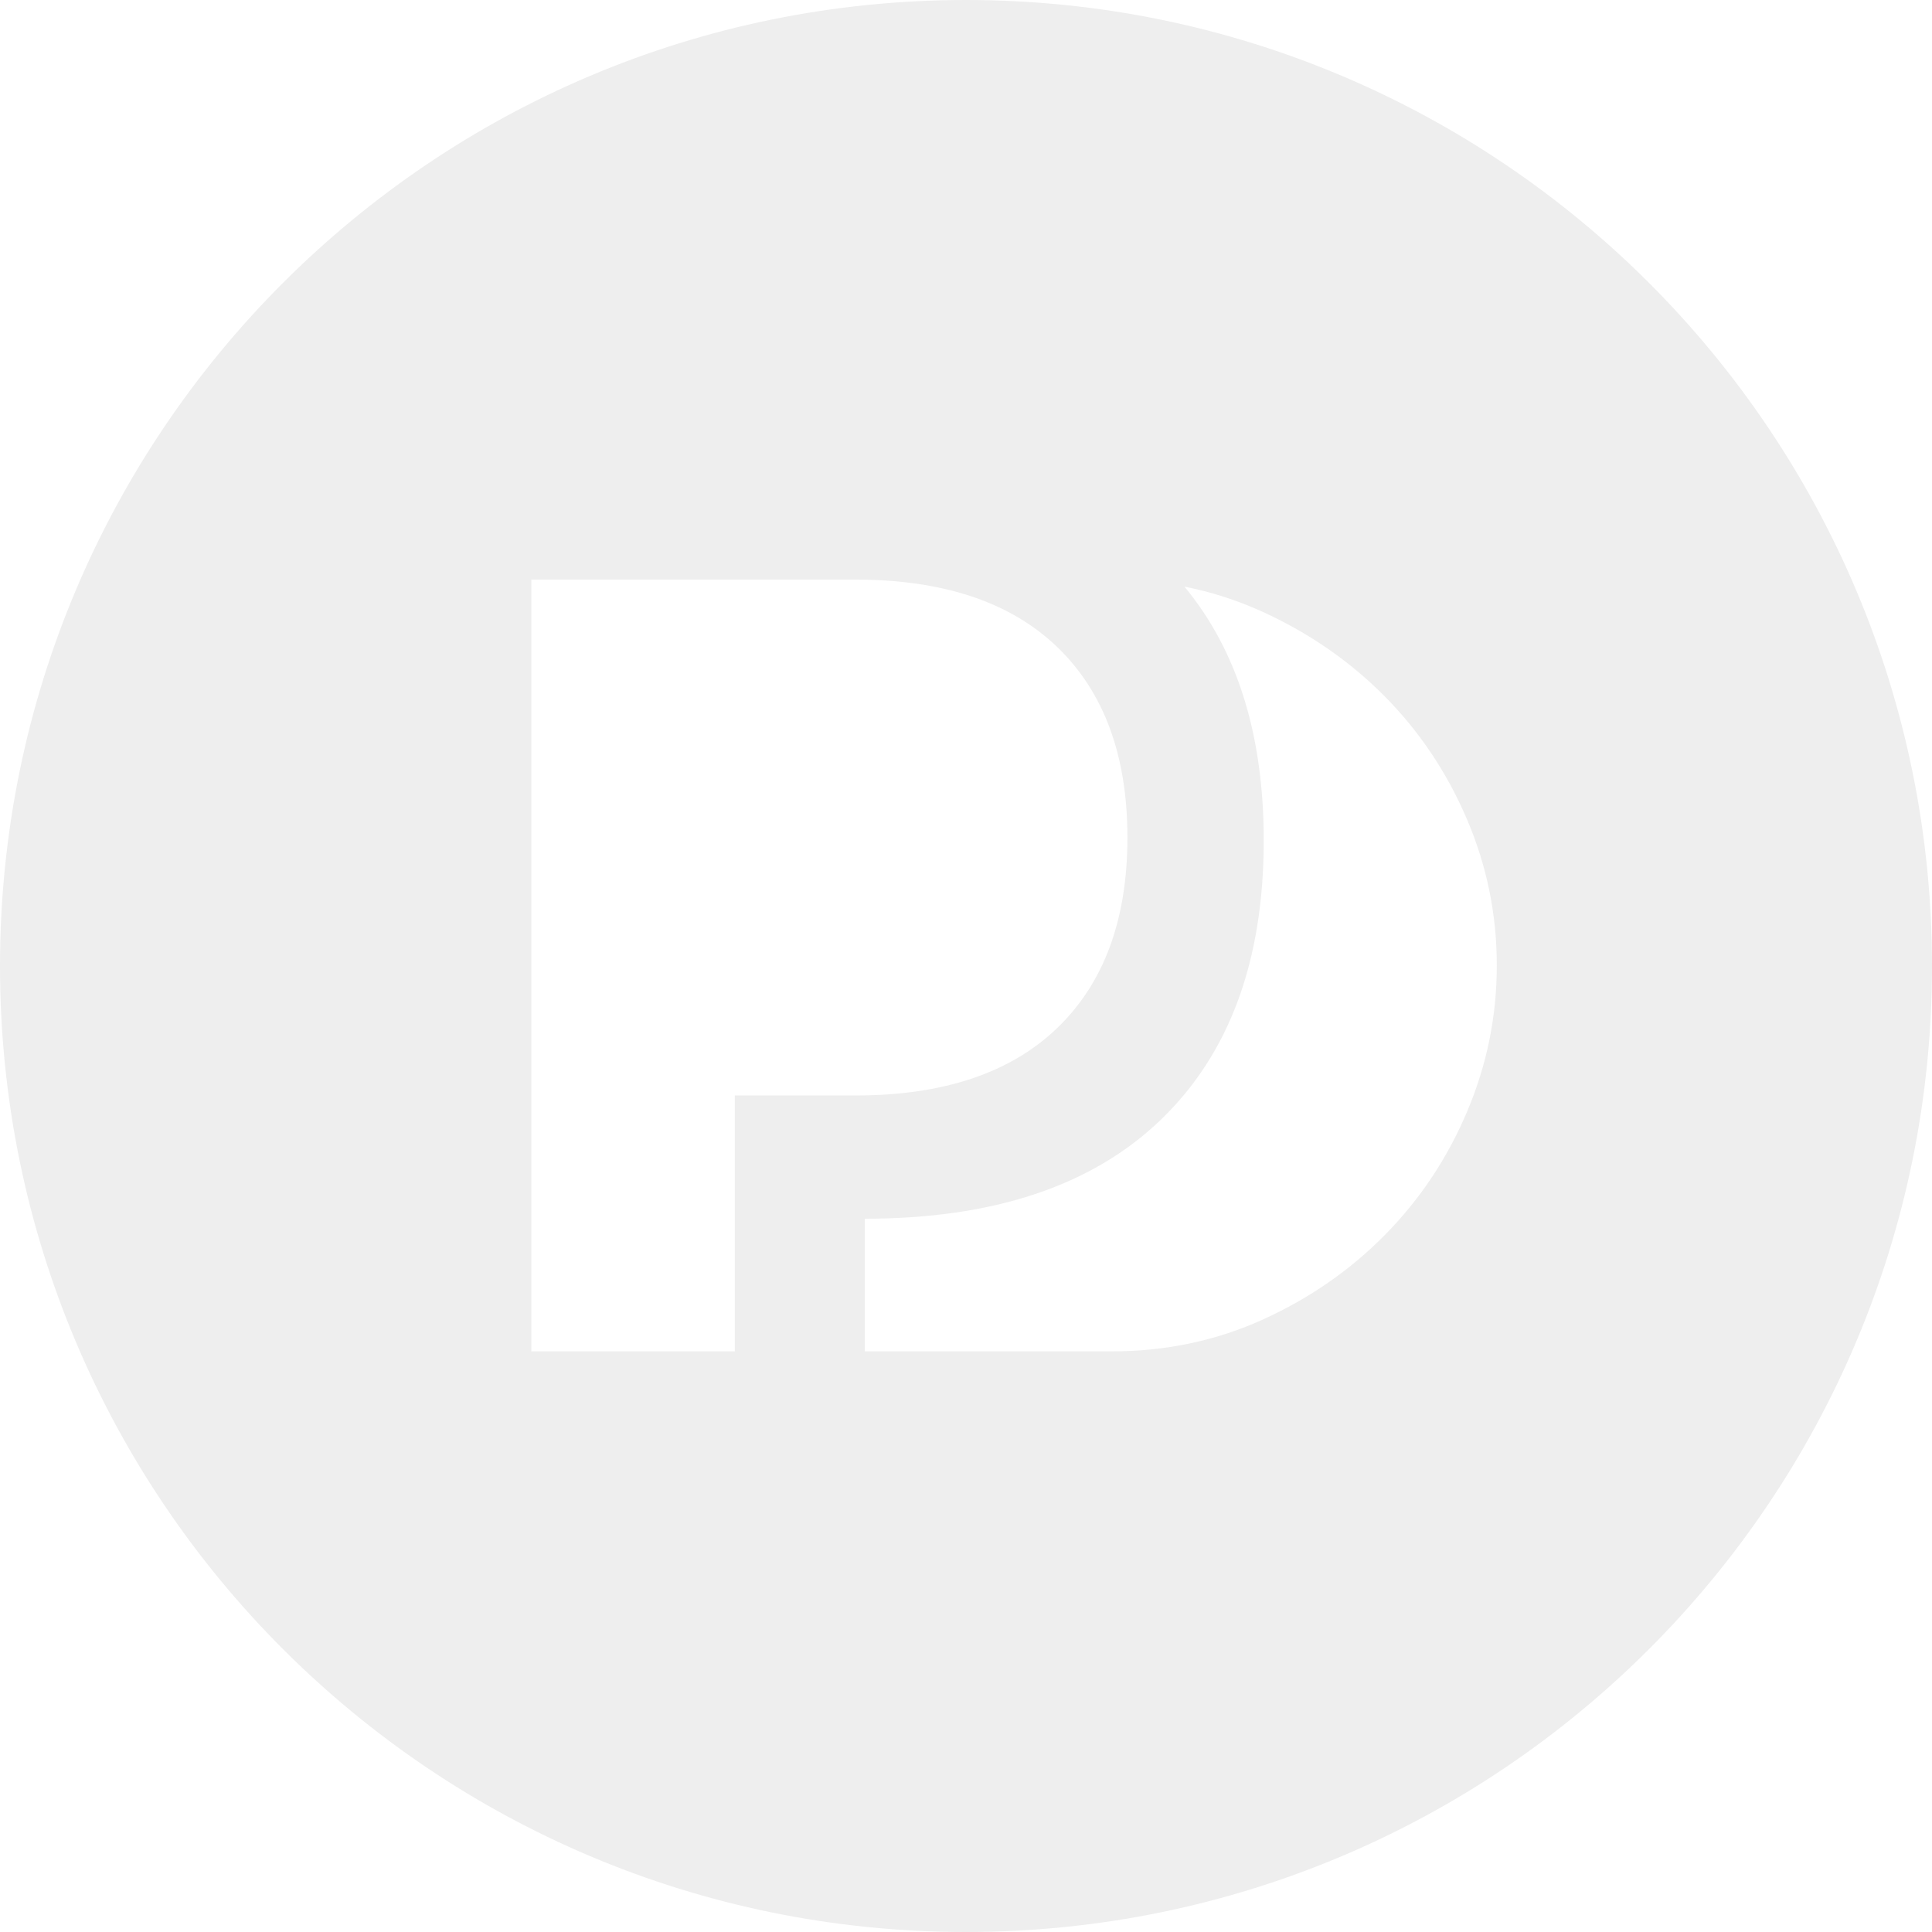
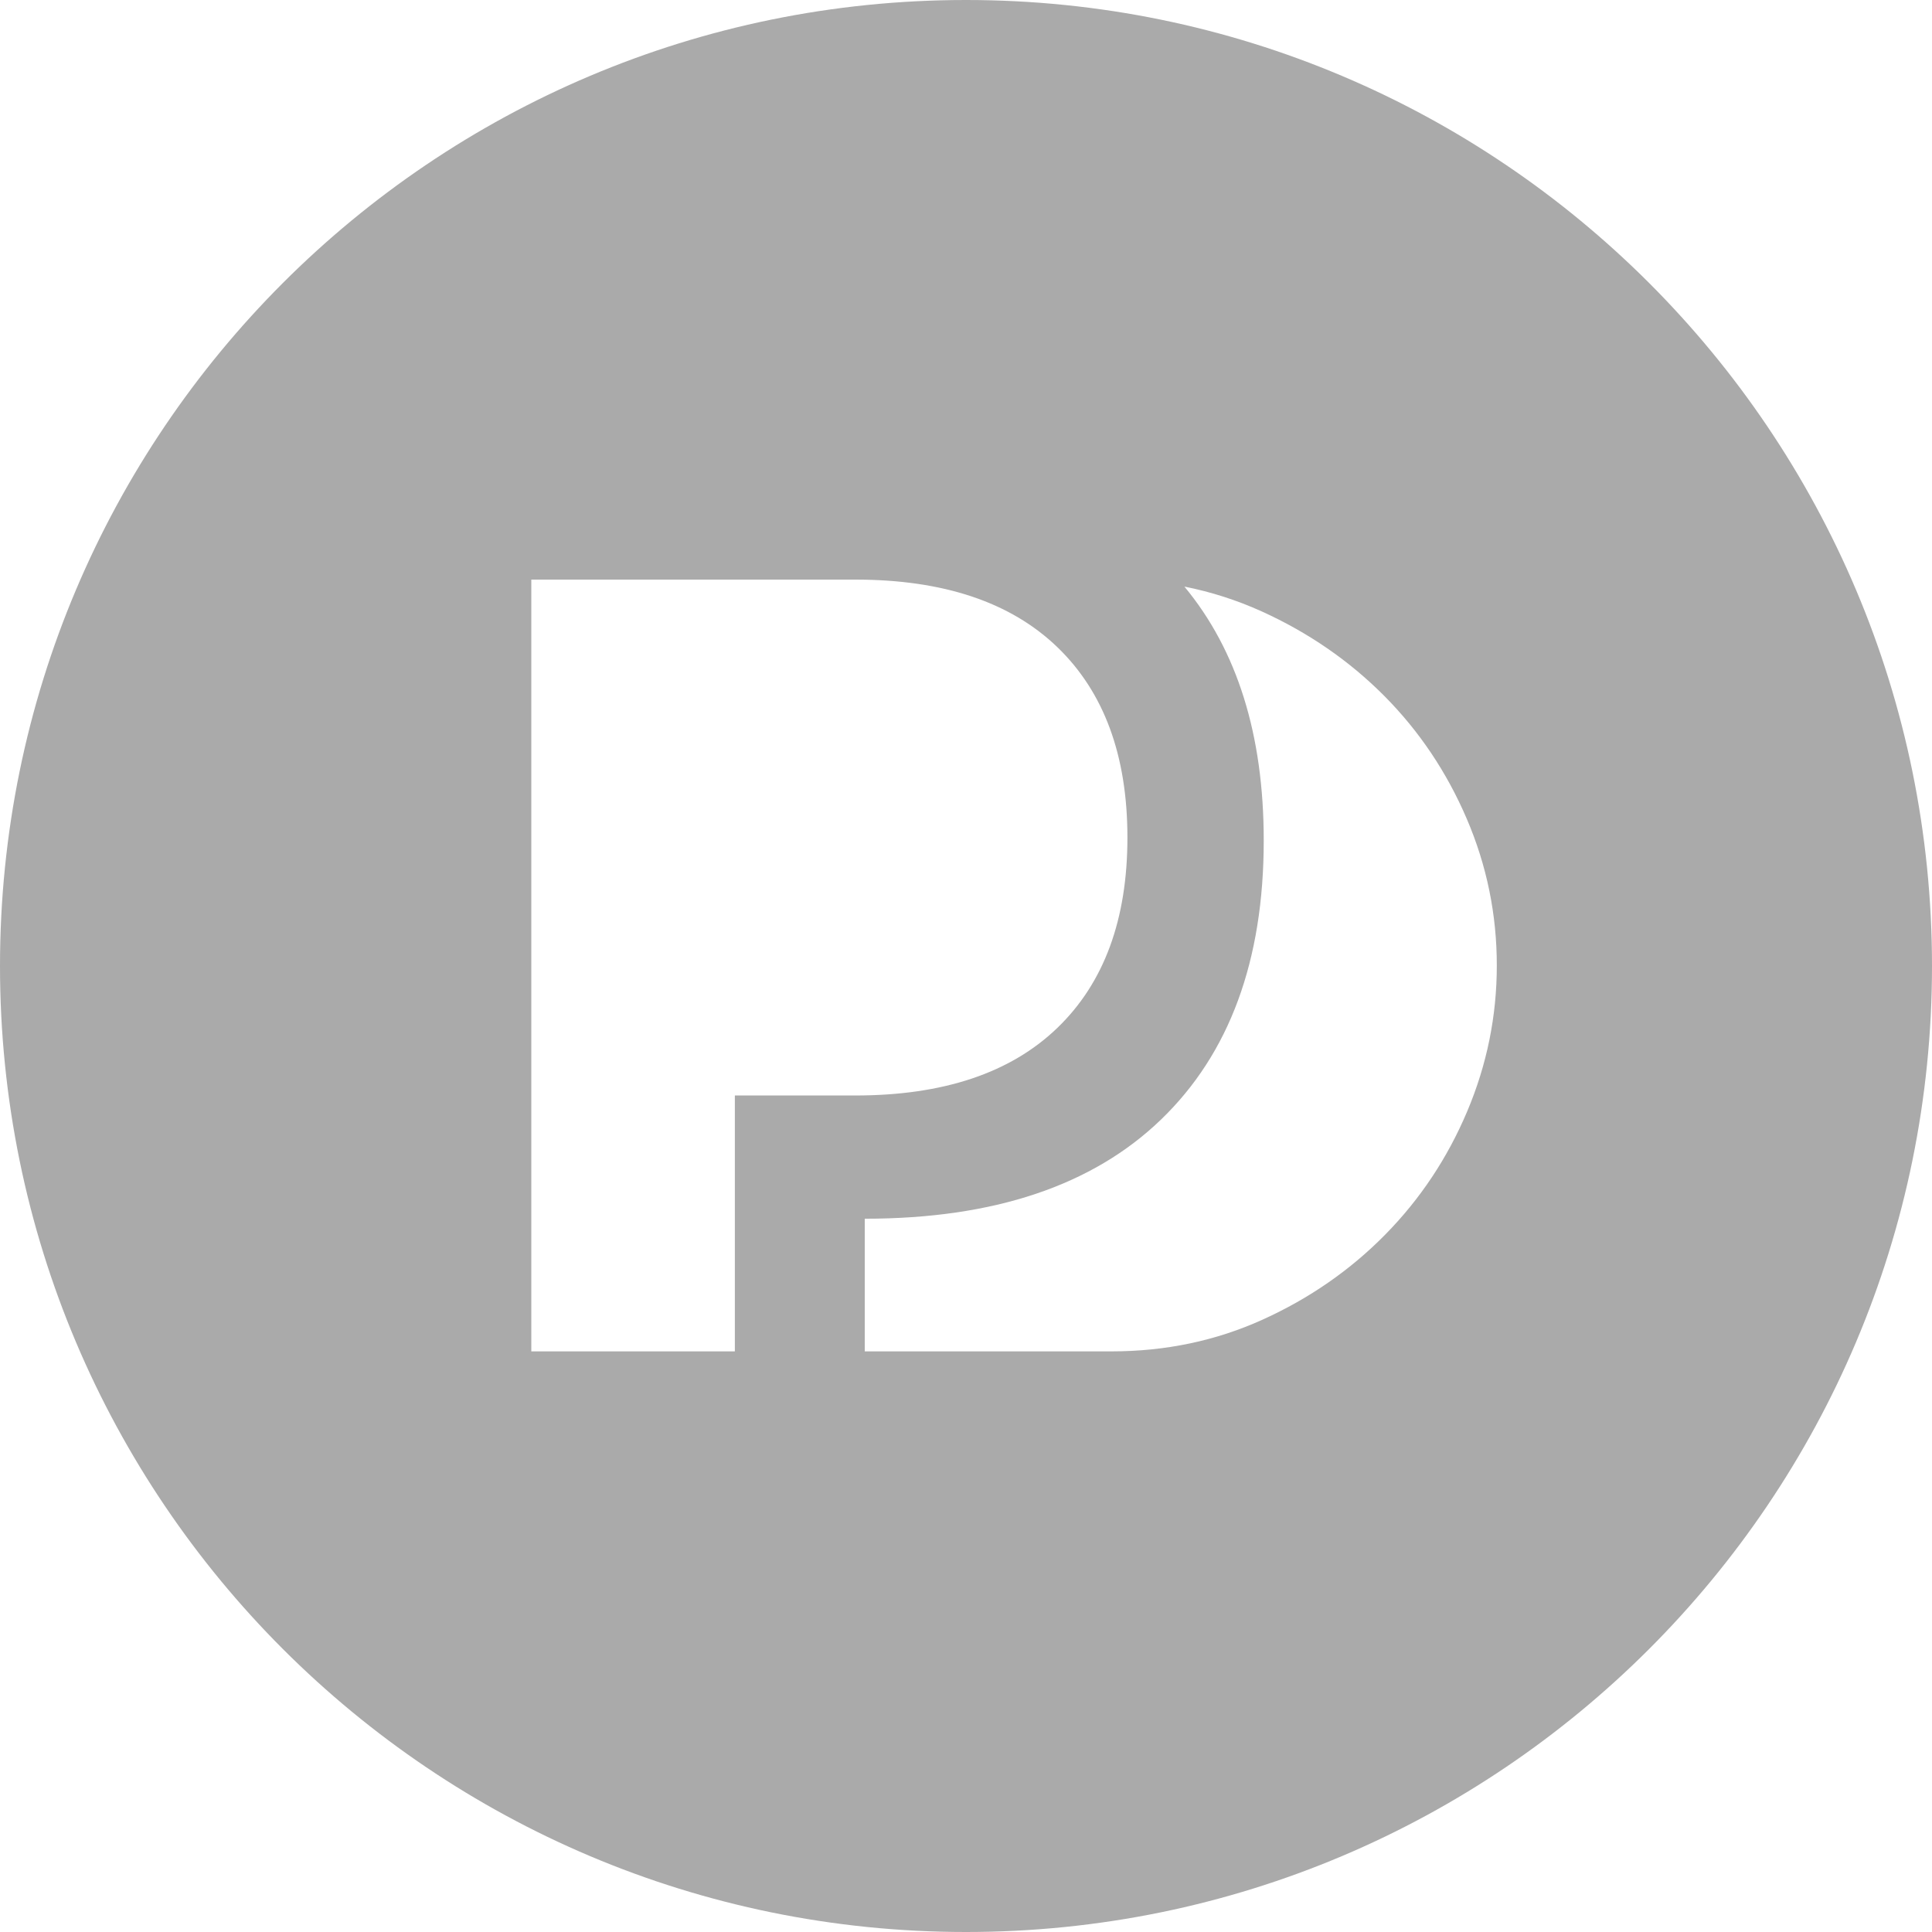
<svg xmlns="http://www.w3.org/2000/svg" width="47px" height="47px" viewBox="0 0 47 47" version="1.1">
  <g id="Page-1" stroke="none" stroke-width="1" fill="none" fill-rule="evenodd">
-     <g id="Desktop-HD-Copy-13" transform="translate(-37, -33)" fill="#eee">
+     <g id="Desktop-HD-Copy-13" transform="translate(-37, -33)" fill="#aaa">
      <g id="logo" transform="translate(37, 33)">
        <path d="M23.5,47 C10.521,47 0,36.479 0,23.5 C0,10.521 10.521,0 23.5,0 C36.479,0 47,10.521 47,23.5 C47,36.479 36.479,47 23.5,47 Z M28.813,14.27 C30.1,15.822 30.743,17.881 30.743,20.447 C30.743,23.368 29.91,25.631 28.242,27.238 C26.575,28.844 24.174,29.648 21.037,29.648 L21.037,32.875 L27.04,32.875 C28.353,32.875 29.579,32.618 30.716,32.103 C31.853,31.588 32.846,30.9 33.697,30.036 C34.547,29.173 35.213,28.173 35.693,27.036 C36.173,25.899 36.413,24.716 36.413,23.488 C36.413,22.243 36.169,21.052 35.68,19.914 C35.192,18.777 34.522,17.781 33.672,16.926 C32.821,16.072 31.827,15.387 30.69,14.872 C30.087,14.599 29.461,14.399 28.813,14.27 Z M17.877,32.875 L17.877,26.65 L20.808,26.65 C22.947,26.65 24.585,26.102 25.722,25.006 C26.859,23.911 27.427,22.367 27.427,20.375 C27.427,18.383 26.859,16.839 25.722,15.743 C24.585,14.648 22.947,14.1 20.808,14.1 L12.925,14.1 L12.925,32.875 L17.877,32.875 Z" id="Combined-Shape" />
      </g>
    </g>
  </g>
</svg>
